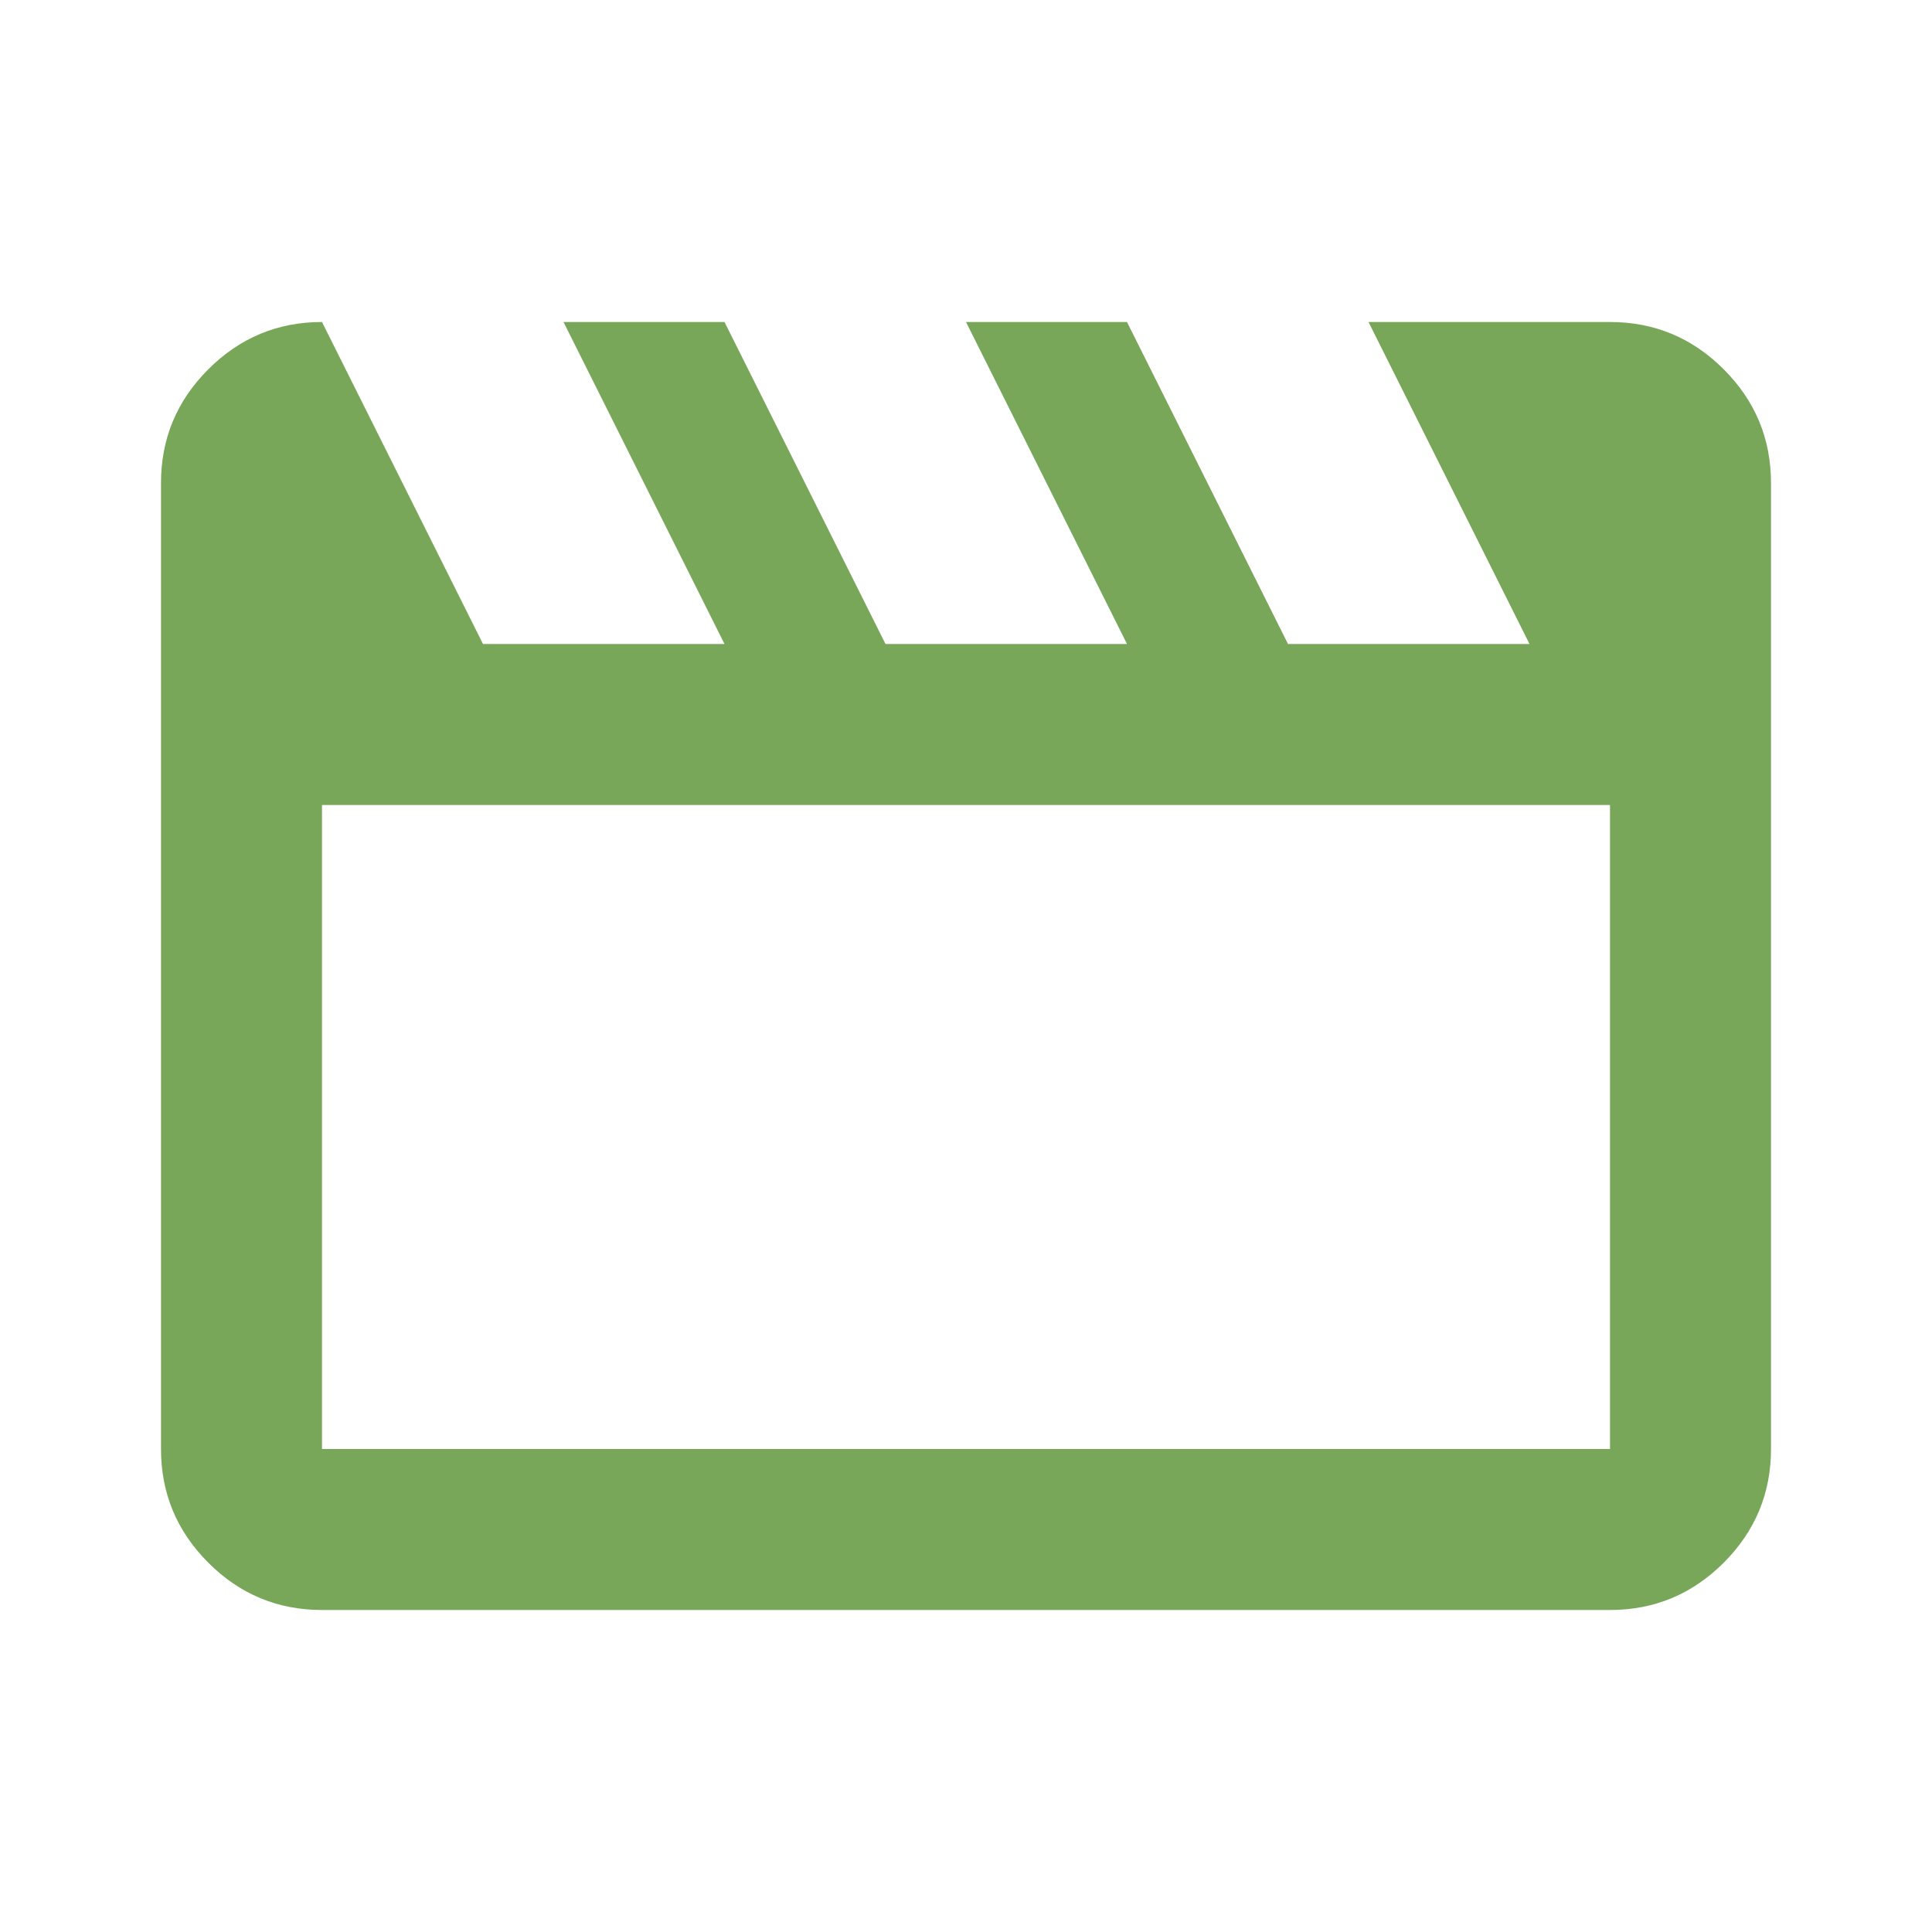
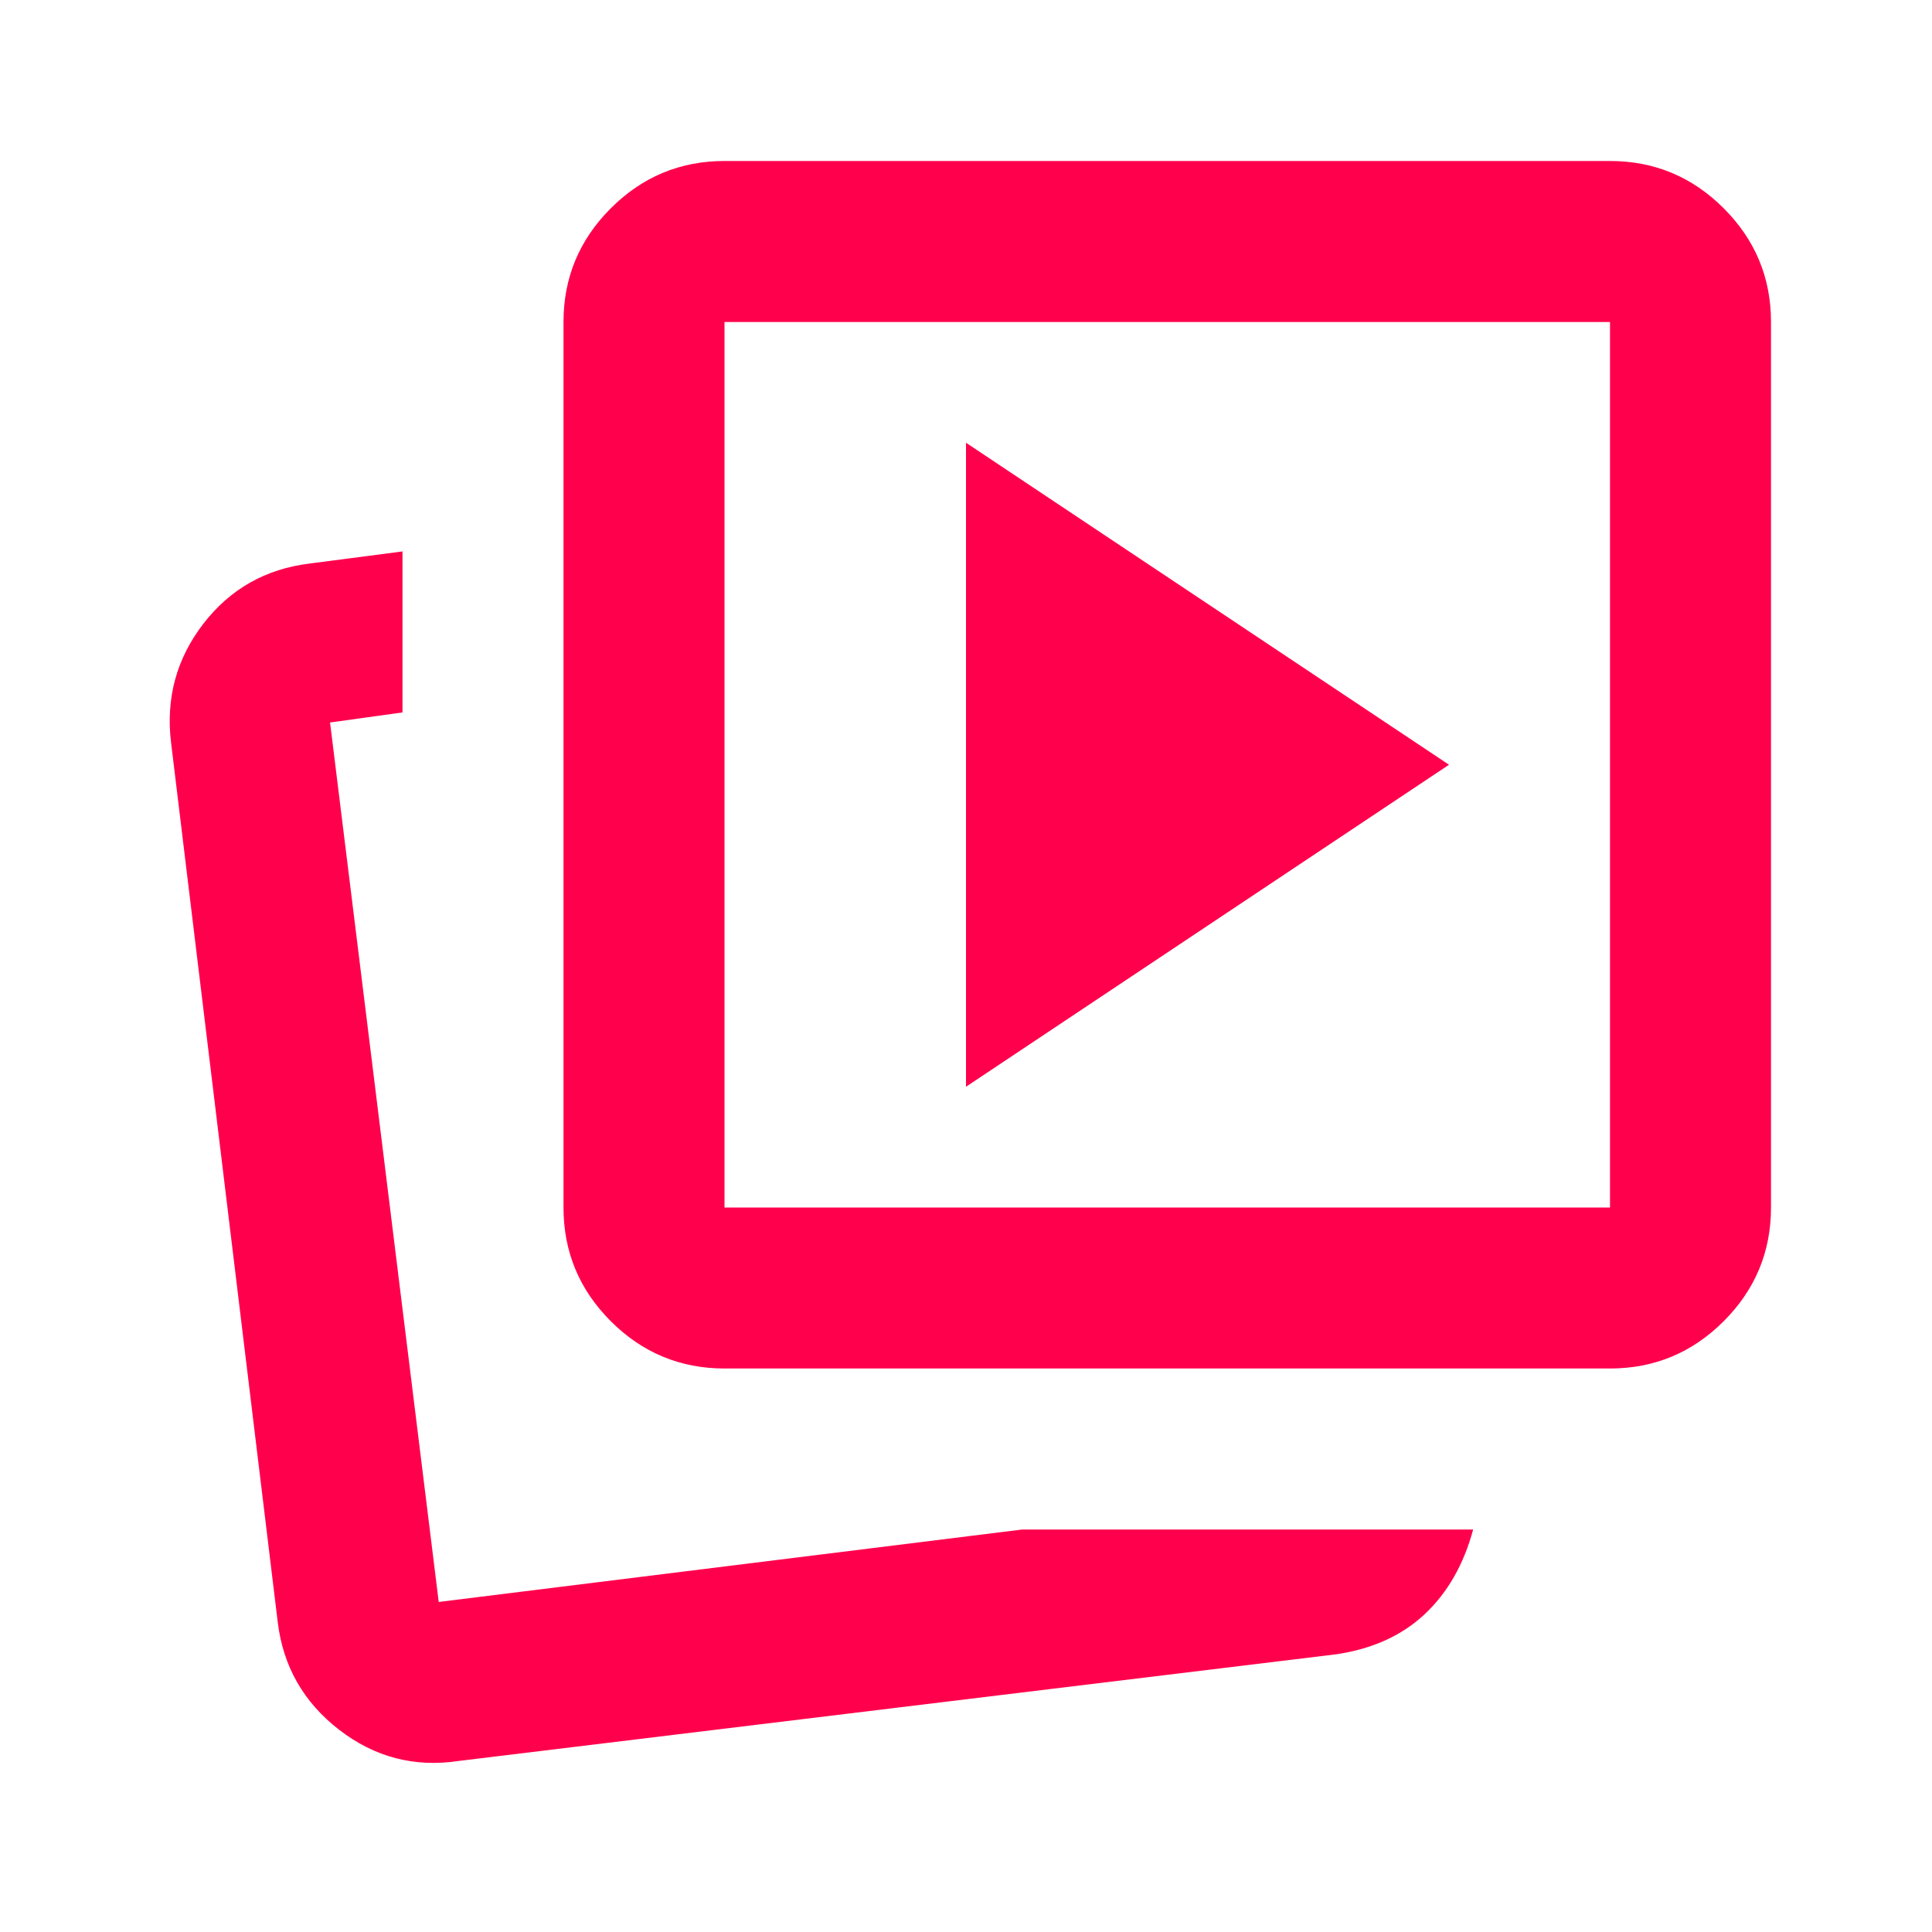
- <svg xmlns="http://www.w3.org/2000/svg" height="24px" viewBox="0 -960 960 960" width="24px" fill="#78A75A">
-   <path d="m160-800 80 160h120l-80-160h80l80 160h120l-80-160h80l80 160h120l-80-160h120q33 0 56.5 23.5T880-720v480q0 33-23.5 56.5T800-160H160q-33 0-56.5-23.5T80-240v-480q0-33 23.5-56.5T160-800Zm0 240v320h640v-320H160Zm0 0v320-320Z" />
+ <svg xmlns="http://www.w3.org/2000/svg" height="24px" viewBox="0 -960 960 960" width="24px" fill="#ff004c">
+   <path d="m480-420 240-160-240-160v320Zm28 220h224q-7 26-24 42t-44 20L228-85q-33 5-59.5-15.5T138-154L85-591q-4-33 16-59t53-30l46-6v80l-36 5 54 437 290-36Zm-148-80q-33 0-56.5-23.5T280-360v-440q0-33 23.5-56.5T360-880h440q33 0 56.5 23.5T880-800v440q0 33-23.5 56.5T800-280H360Zm0-80h440v-440H360v440Zm220-220ZM218-164Z" />
</svg>
